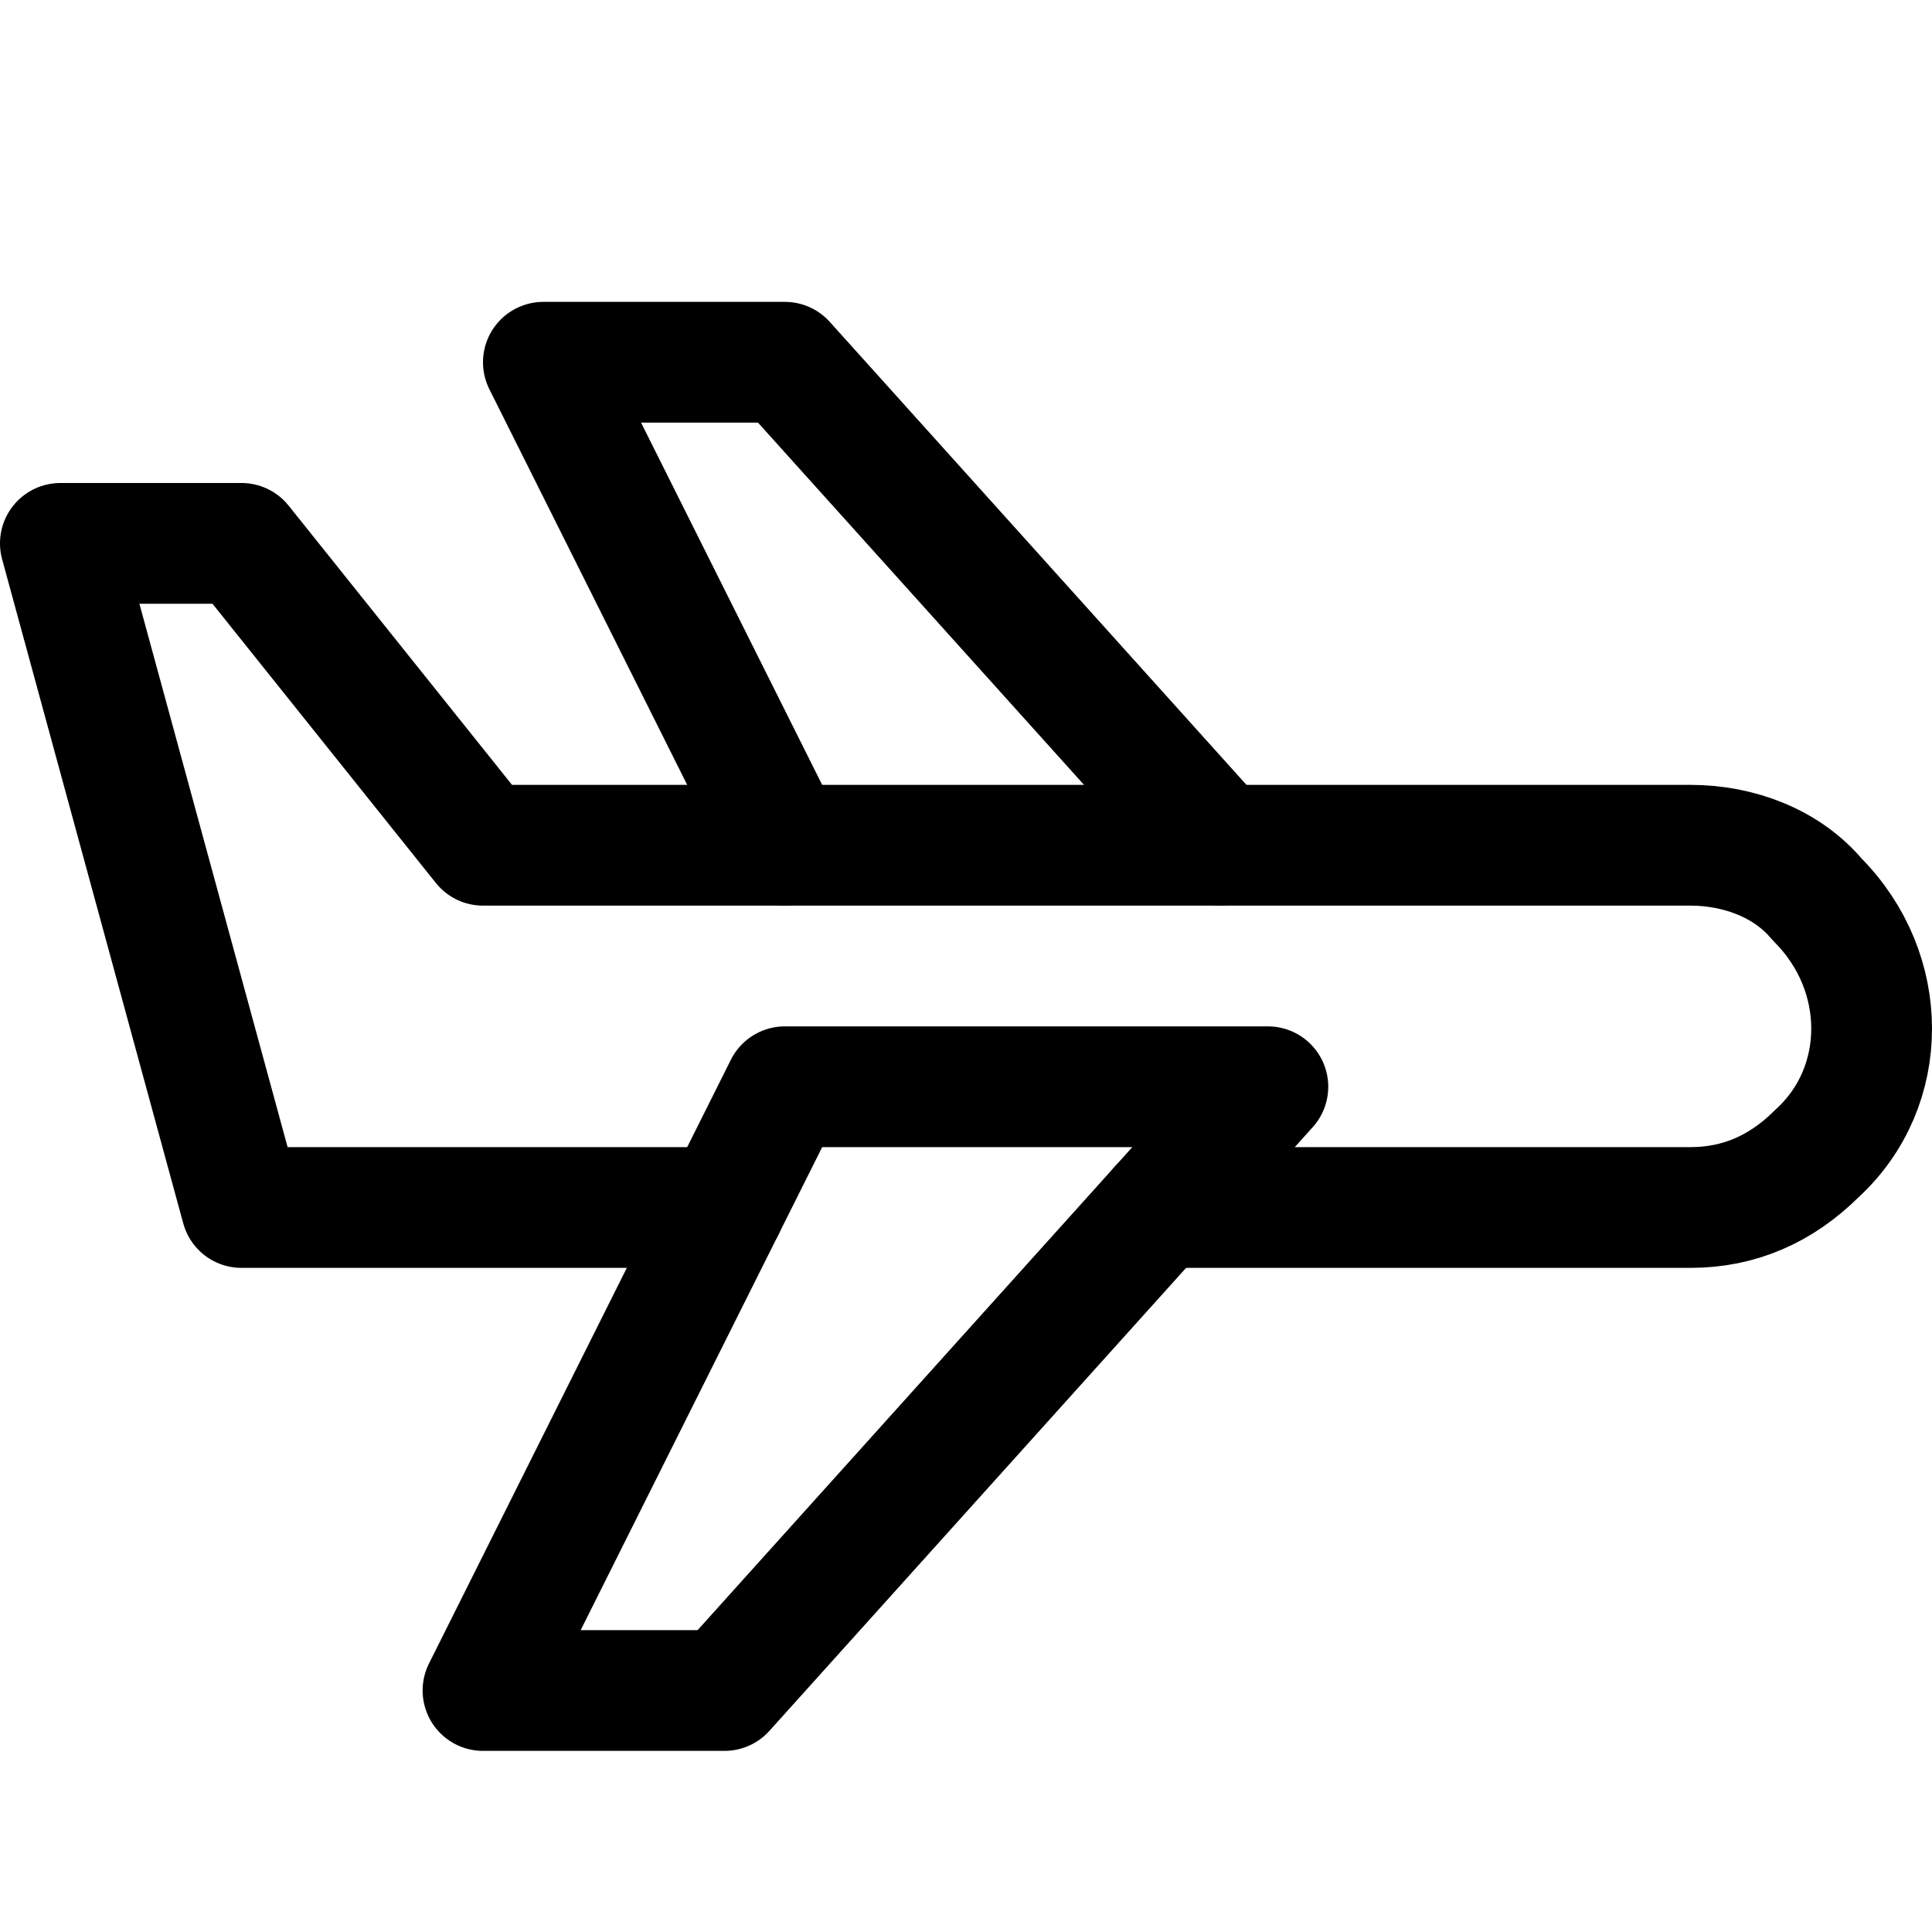
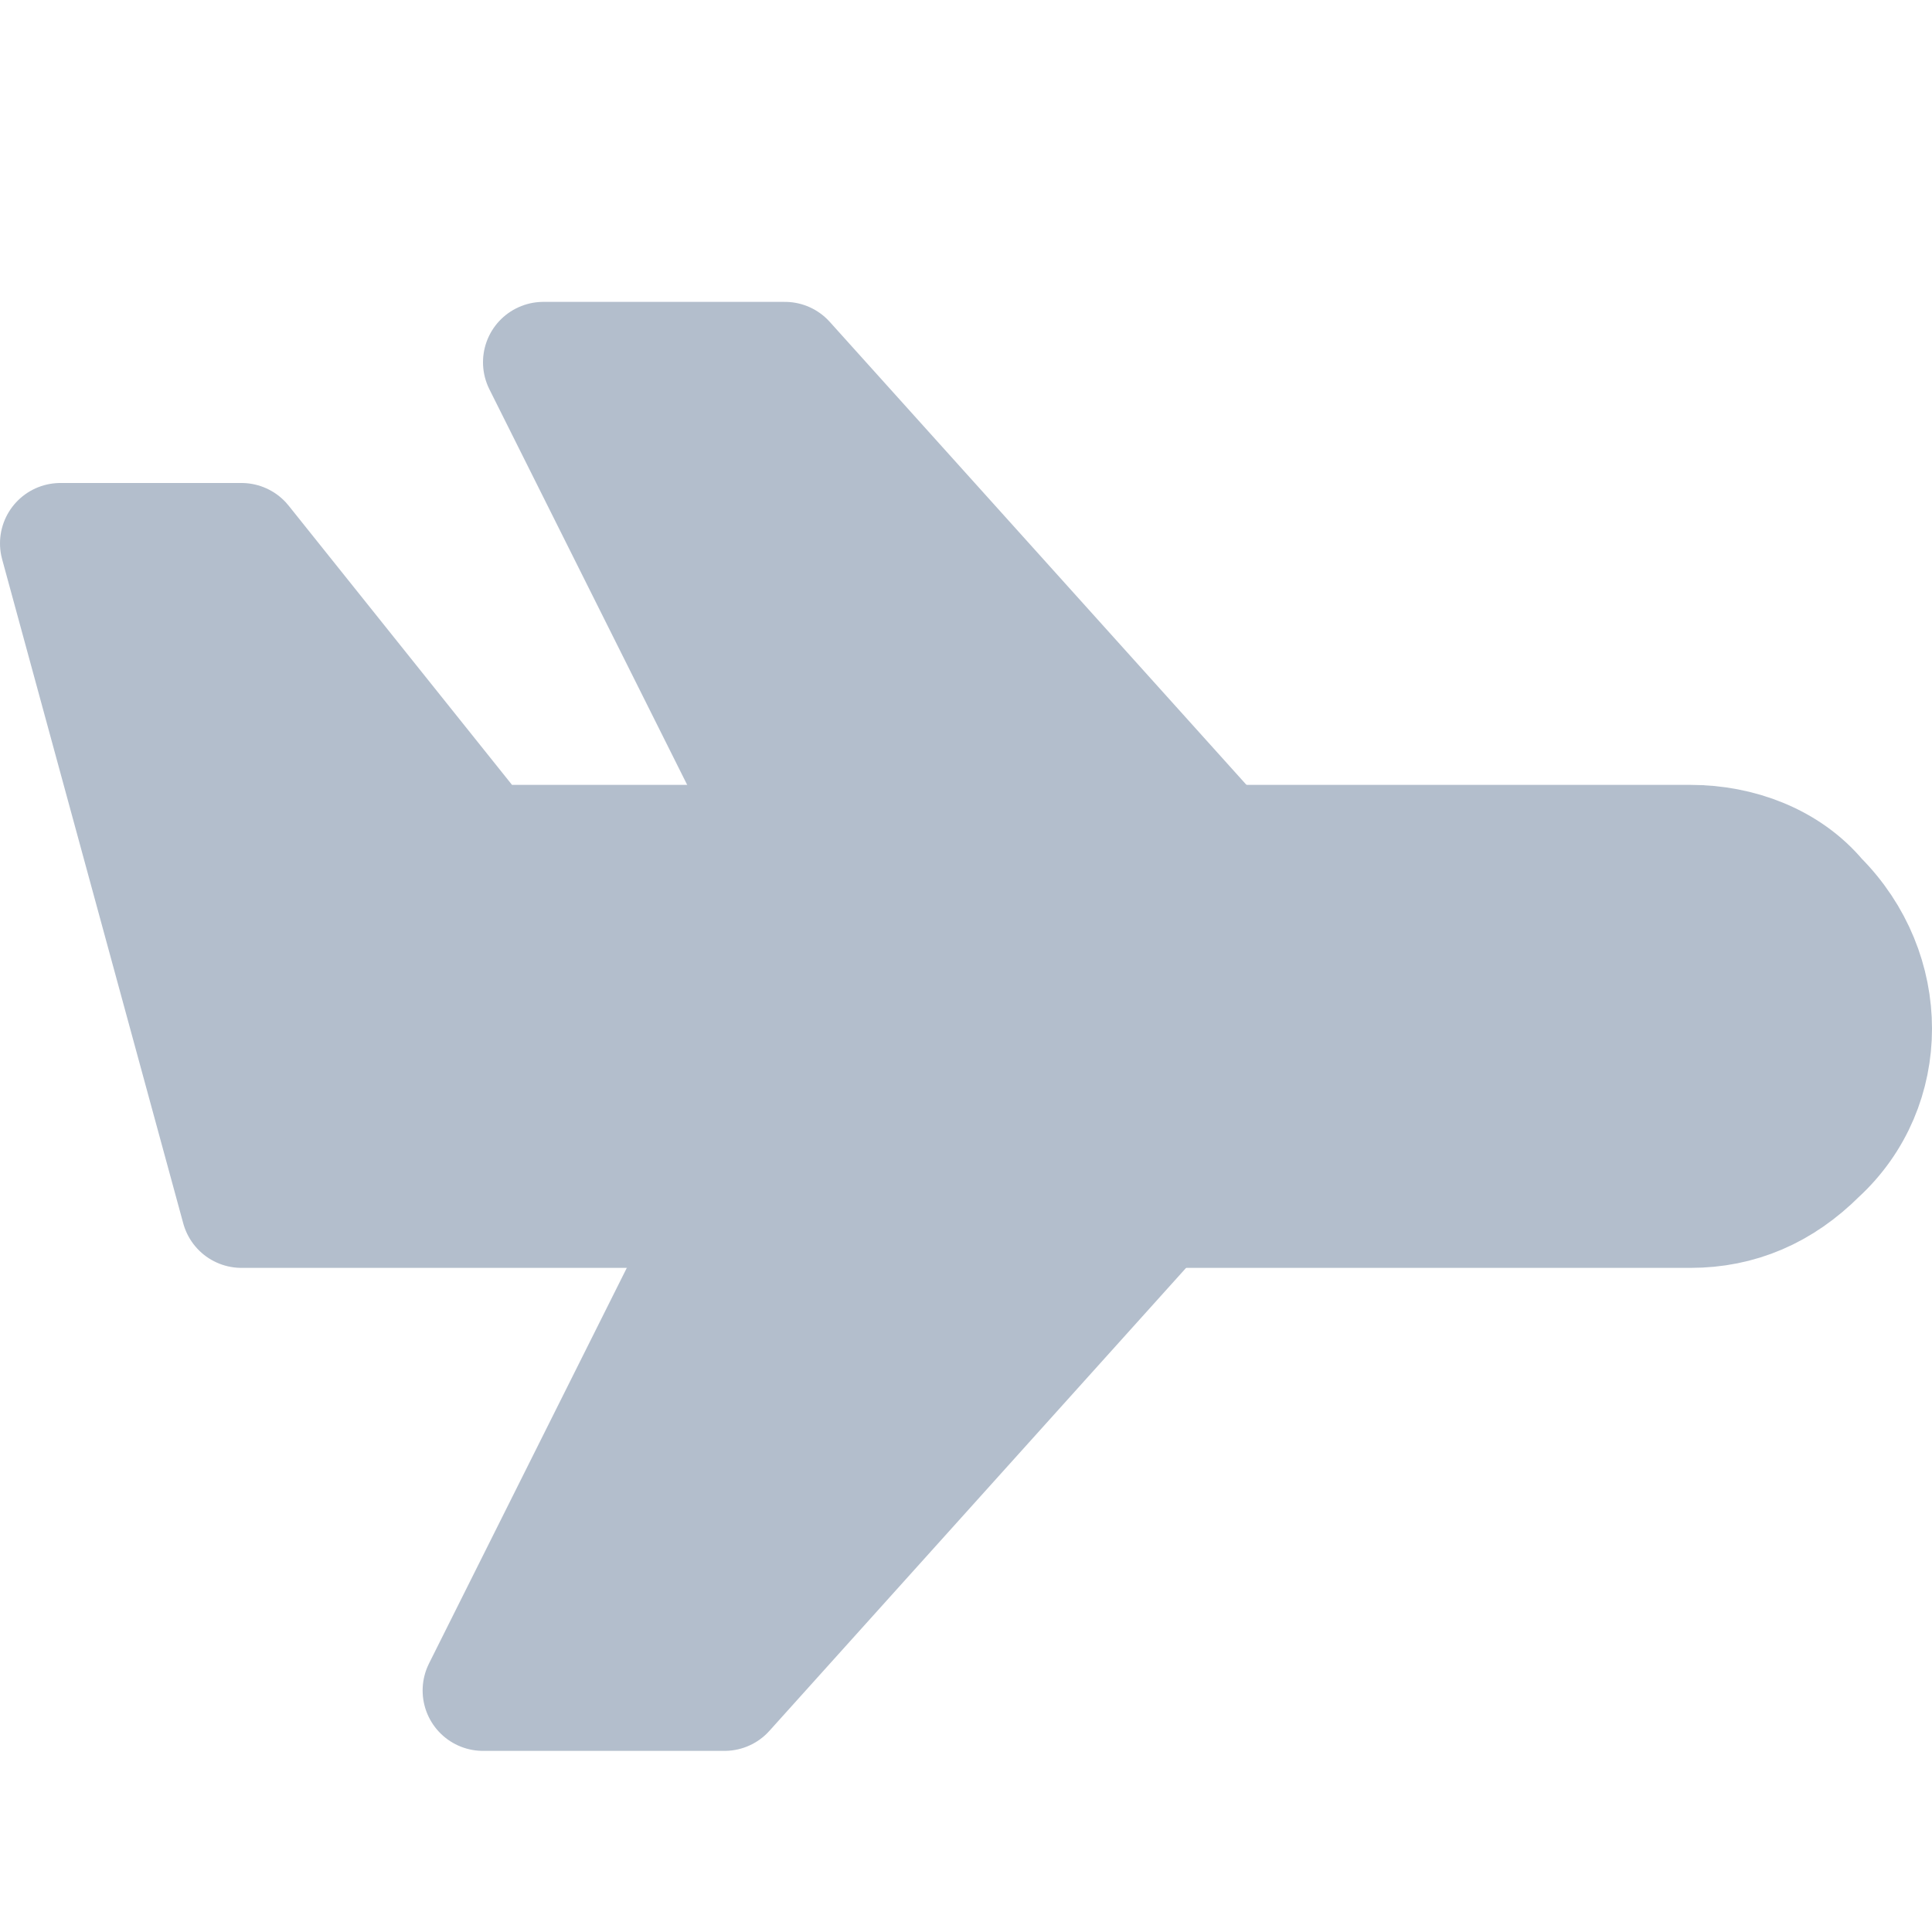
<svg xmlns="http://www.w3.org/2000/svg" version="1.1" id="Icons" x="0px" y="0px" viewBox="0 0 32 32" style="enable-background:new 0 0 32 32;" xml:space="preserve">
  <style type="text/css">
- 	.st0{fill:none;stroke:#000000;stroke-width:2;stroke-linecap:round;stroke-linejoin:round;stroke-miterlimit:10;}
- 	.st1{fill:none;stroke:#000000;stroke-width:2;stroke-linejoin:round;stroke-miterlimit:10;}
+ 	.st0{fill:#b3becc;stroke:#b3becc;stroke-width:2;stroke-linecap:round;stroke-linejoin:round;stroke-miterlimit:10;}
+ 	.st1{fill:#b3becc;stroke:#b3becc;stroke-width:2;stroke-linejoin:round;stroke-miterlimit:10;}
</style>
  <polygon class="st0" points="13,18 21,18 12,28 8,28 " />
  <polyline class="st0" points="20.2,14 13,6 9,6 13,14 " />
  <path class="st0" d="M12,20H4L1,9h3l4,5H28c0.8,0,1.6,0.3,2.1,0.9l0,0c1.2,1.2,1.2,3.1,0,4.2l0,0C29.5,19.7,28.8,20,28,20h-8.8" />
</svg>
